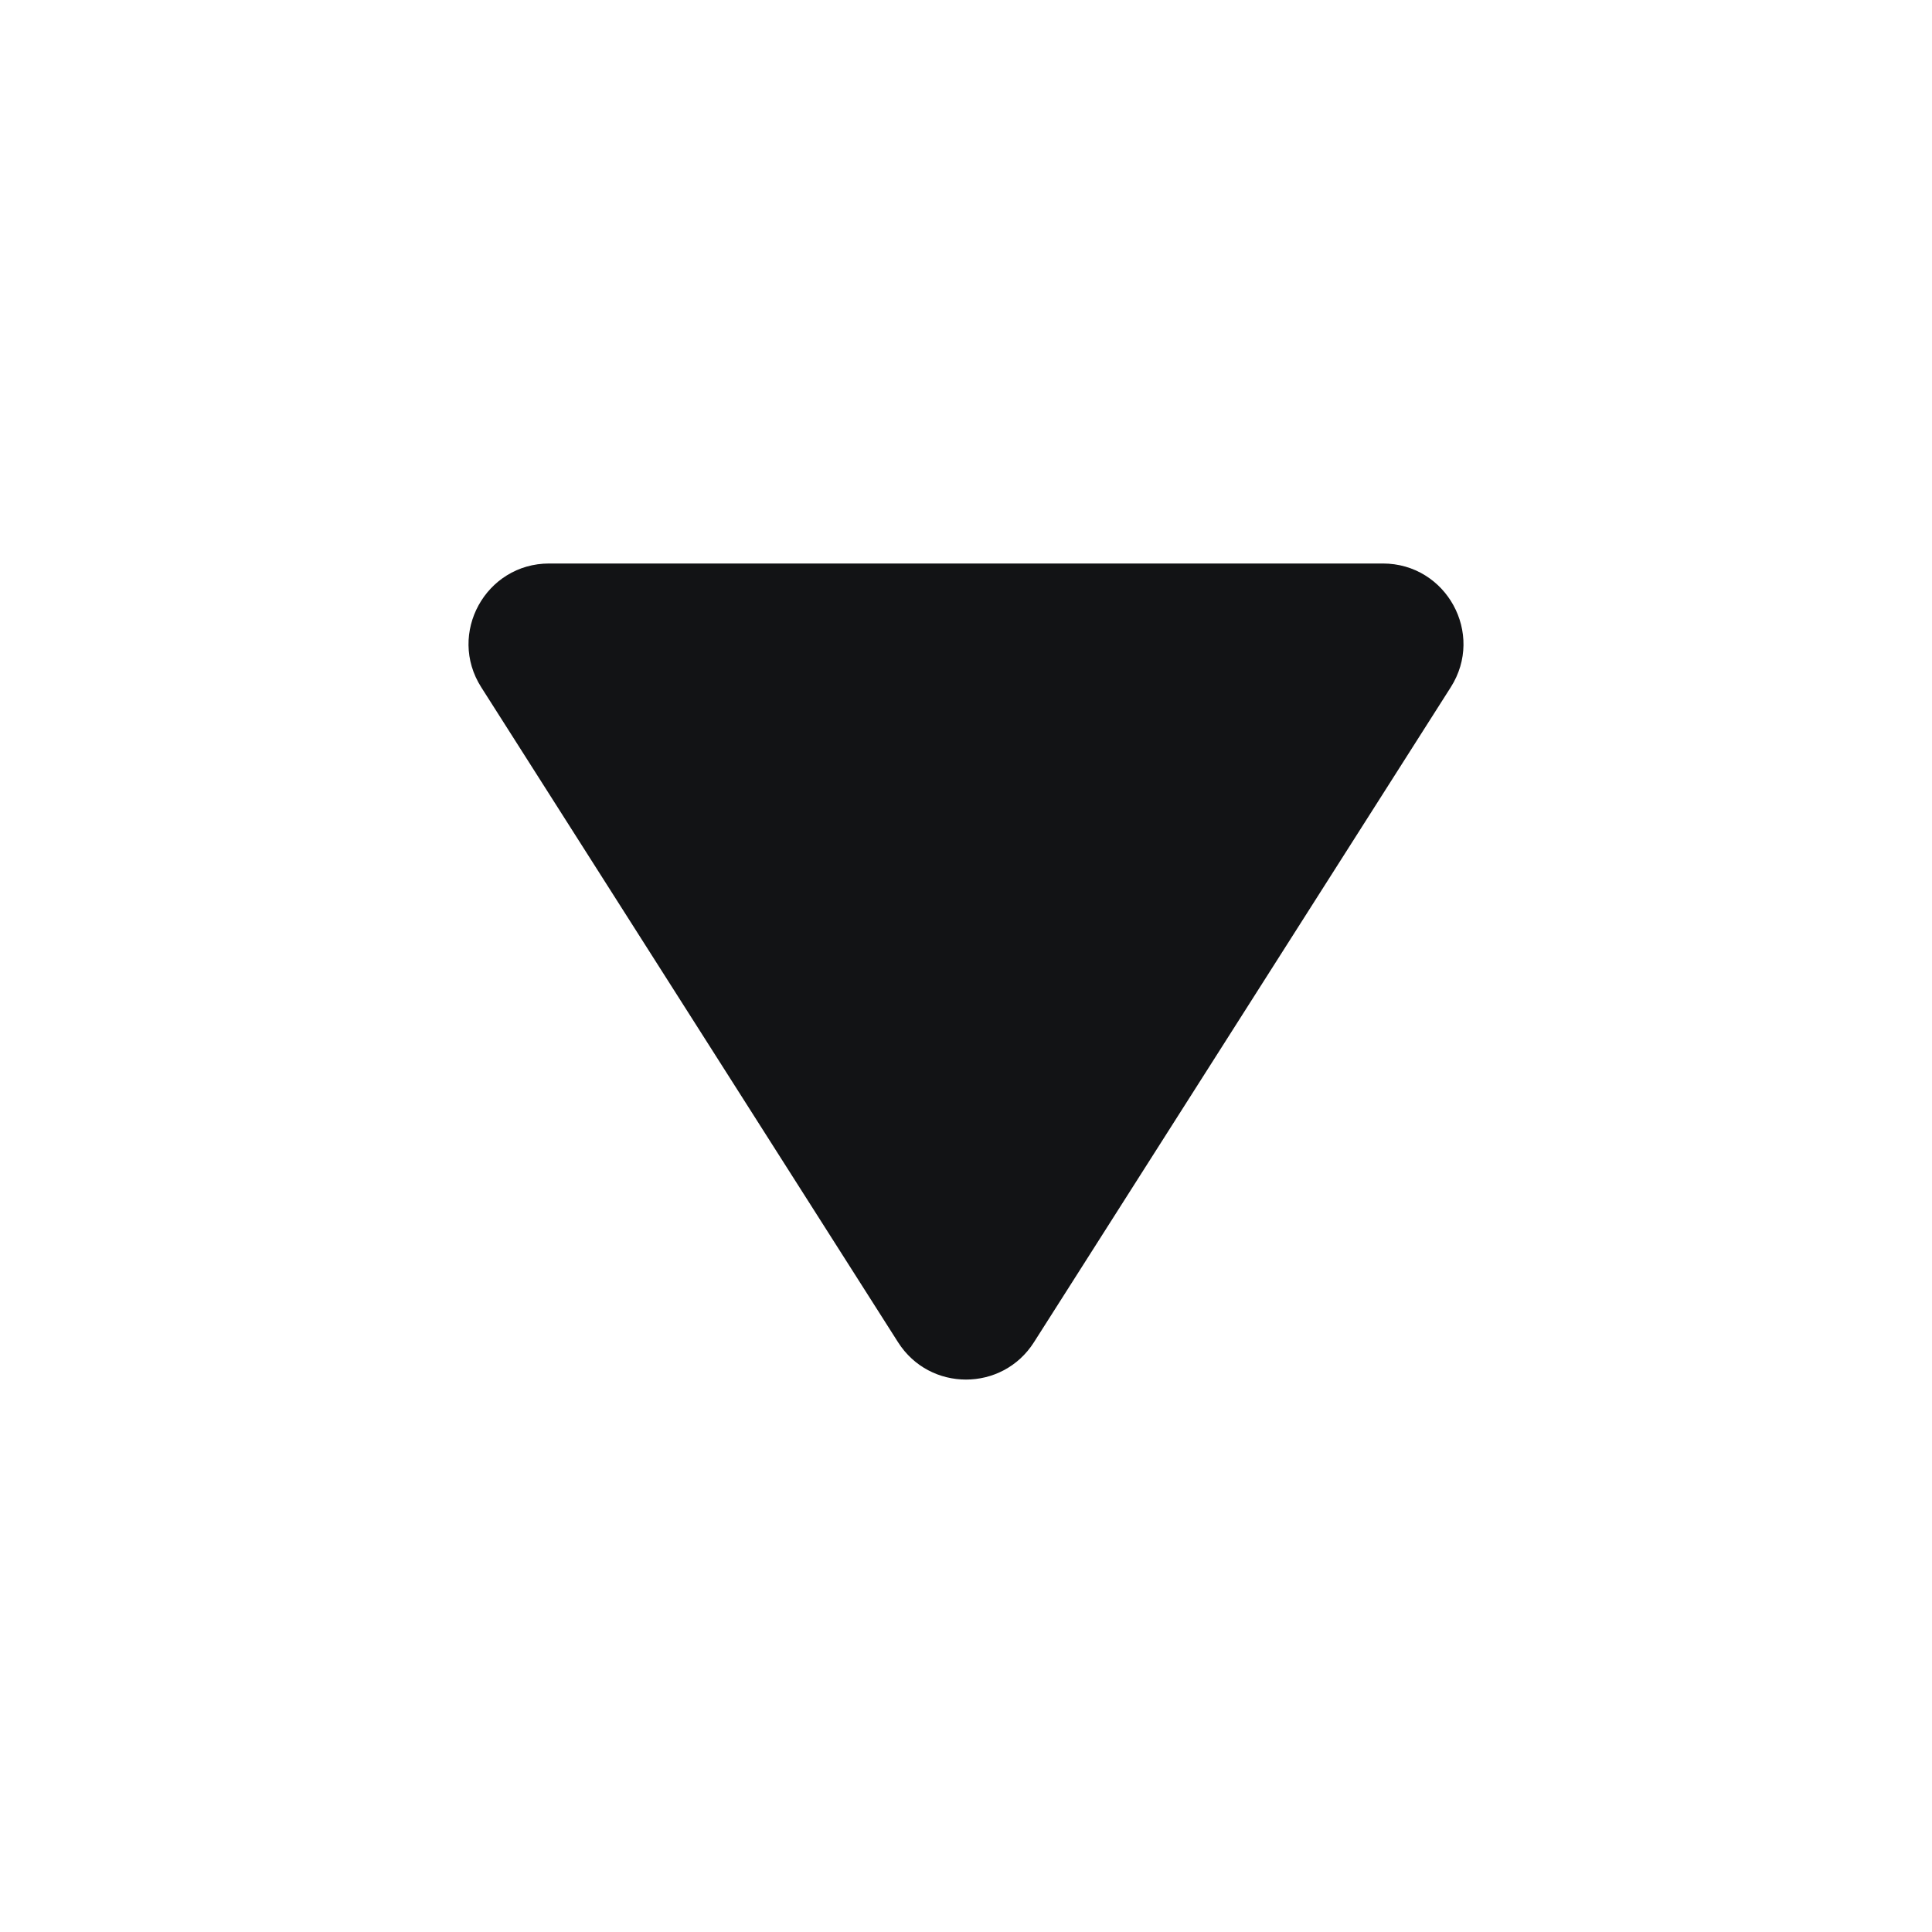
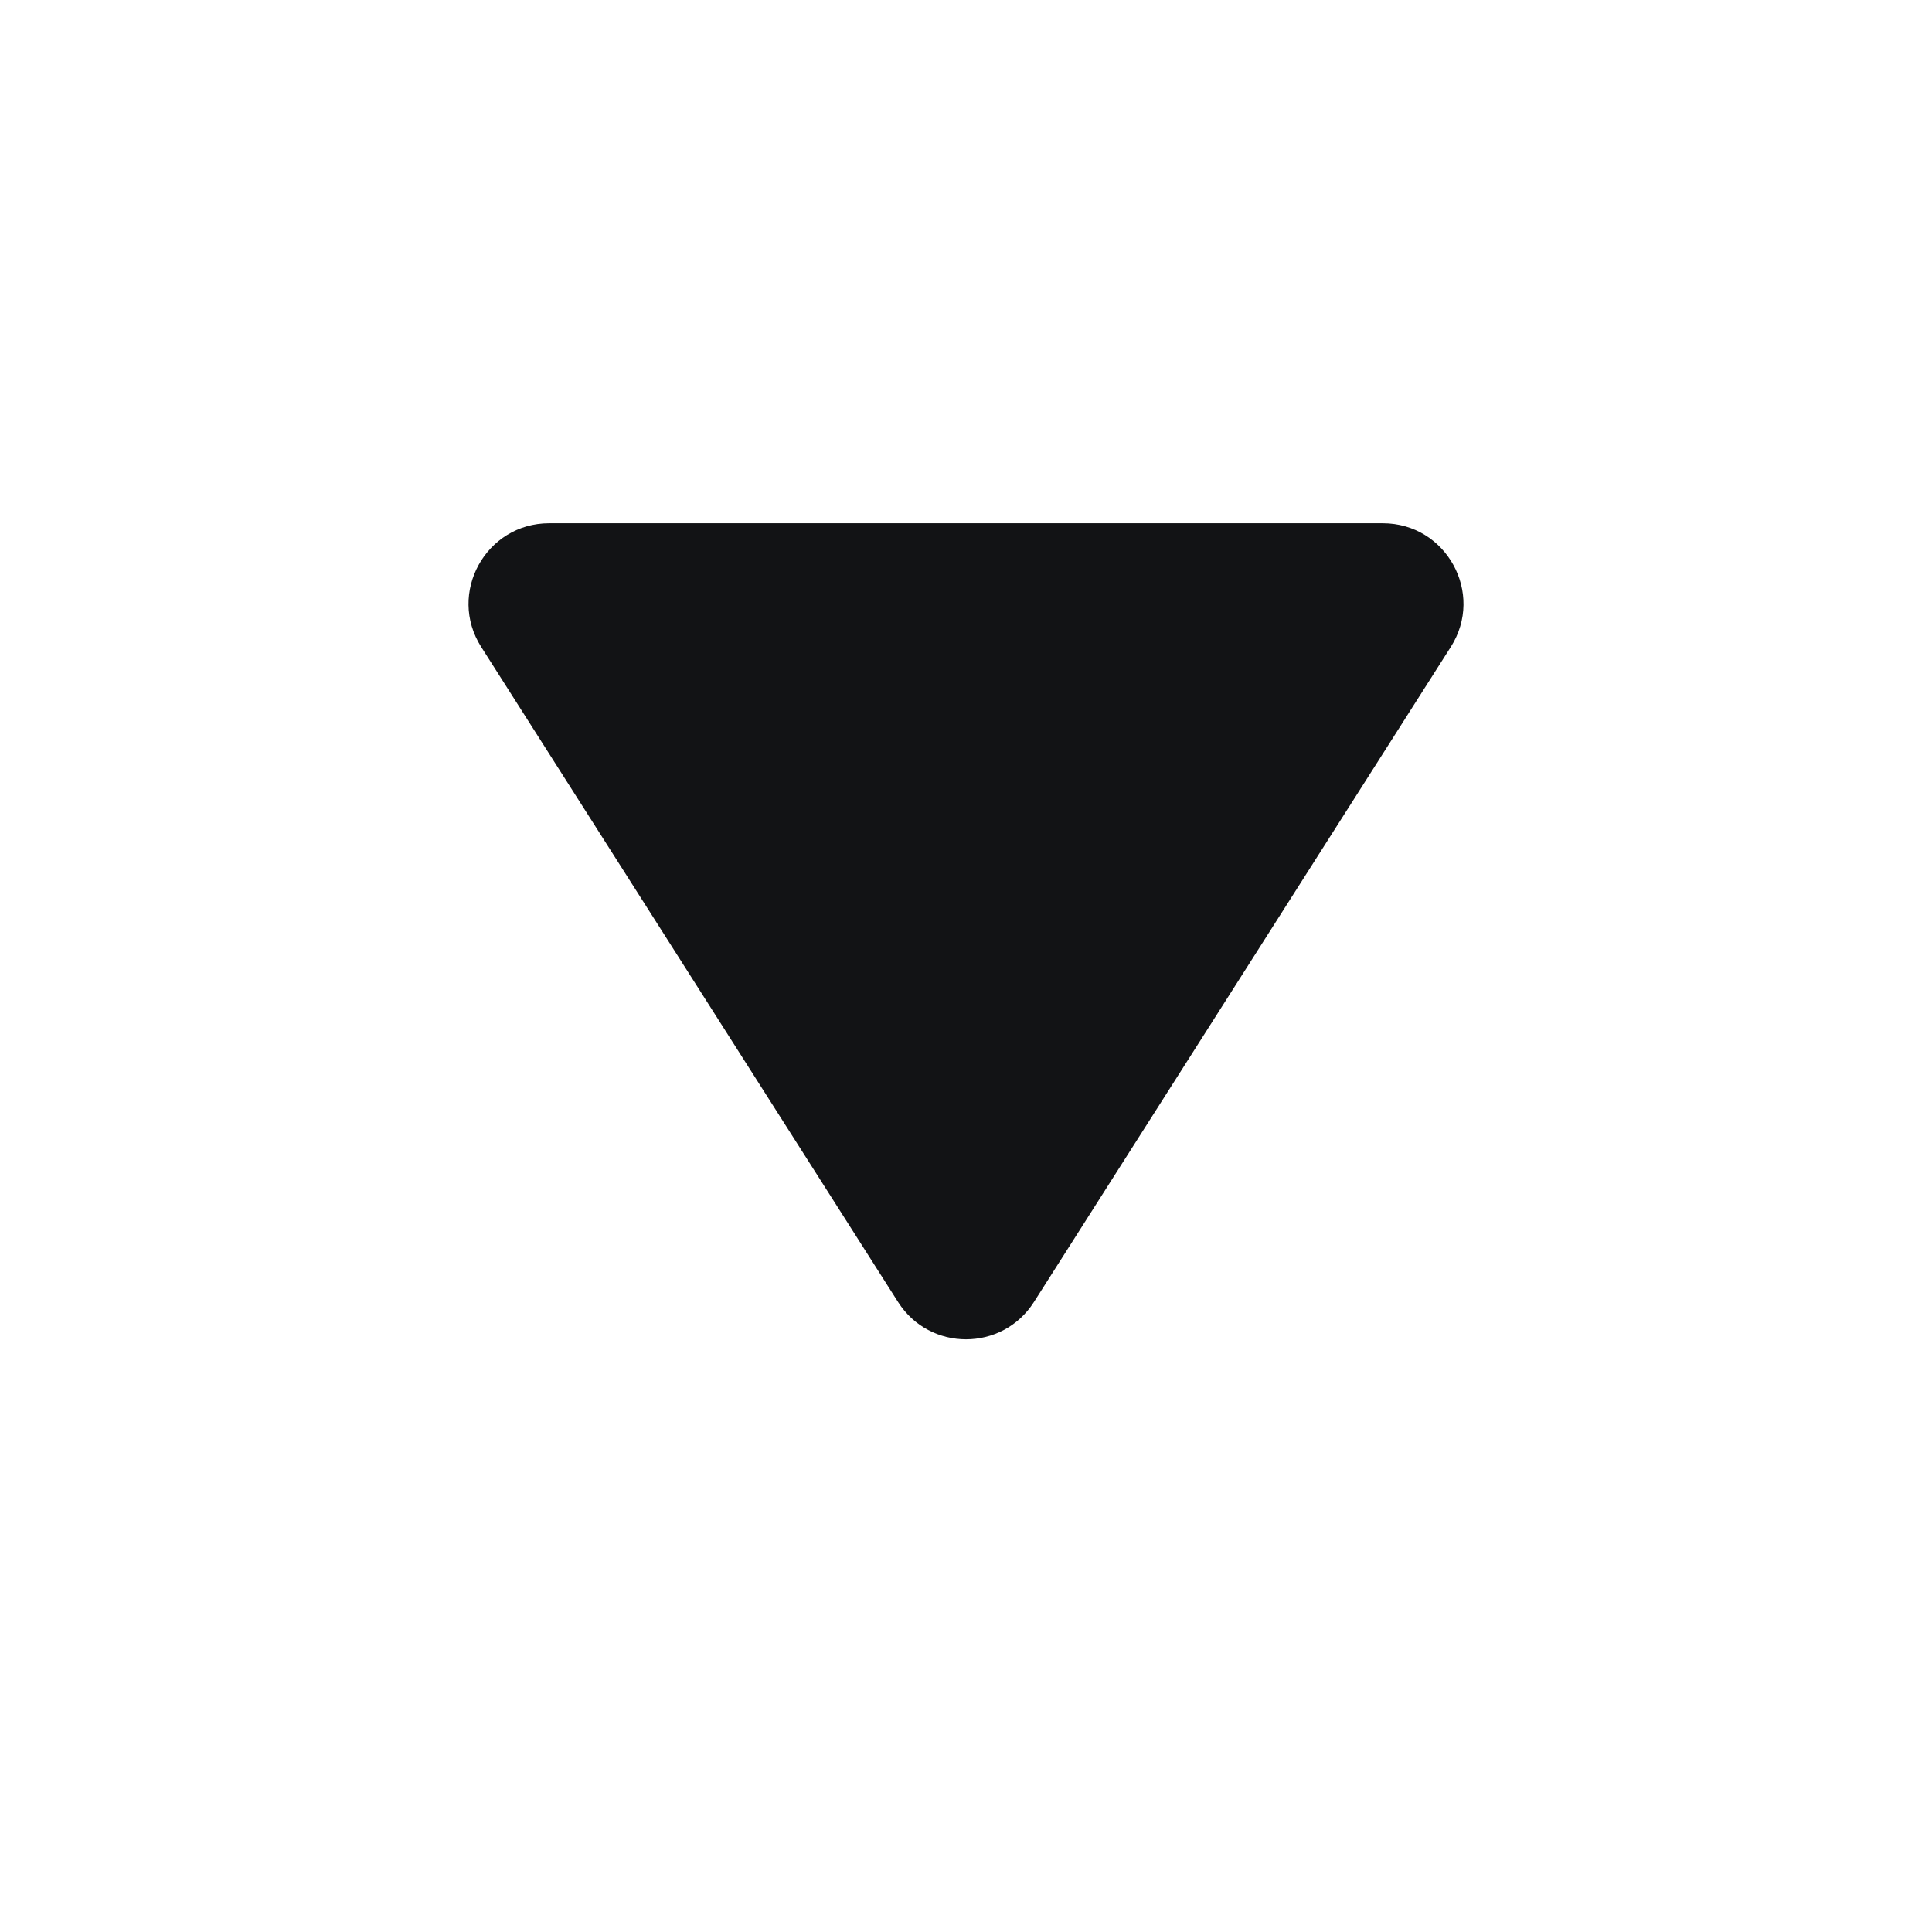
<svg xmlns="http://www.w3.org/2000/svg" width="24" height="24" viewBox="0 0 24 24" fill="none">
-   <path d="M11.156 16.674C11.549 17.292 12.451 17.292 12.844 16.674L18.022 8.537C18.446 7.871 17.967 7 17.178 7L6.822 7C6.033 7 5.554 7.871 5.978 8.537L11.156 16.674Z" fill="#121315" />
+   <path d="M11.156 16.174C11.549 16.792 12.451 16.792 12.844 16.174L18.022 8.037C18.446 7.371 17.967 6.5 17.178 6.5L6.822 6.5C6.033 6.5 5.554 7.371 5.978 8.037L11.156 16.174Z" fill="#121315" />
</svg>
